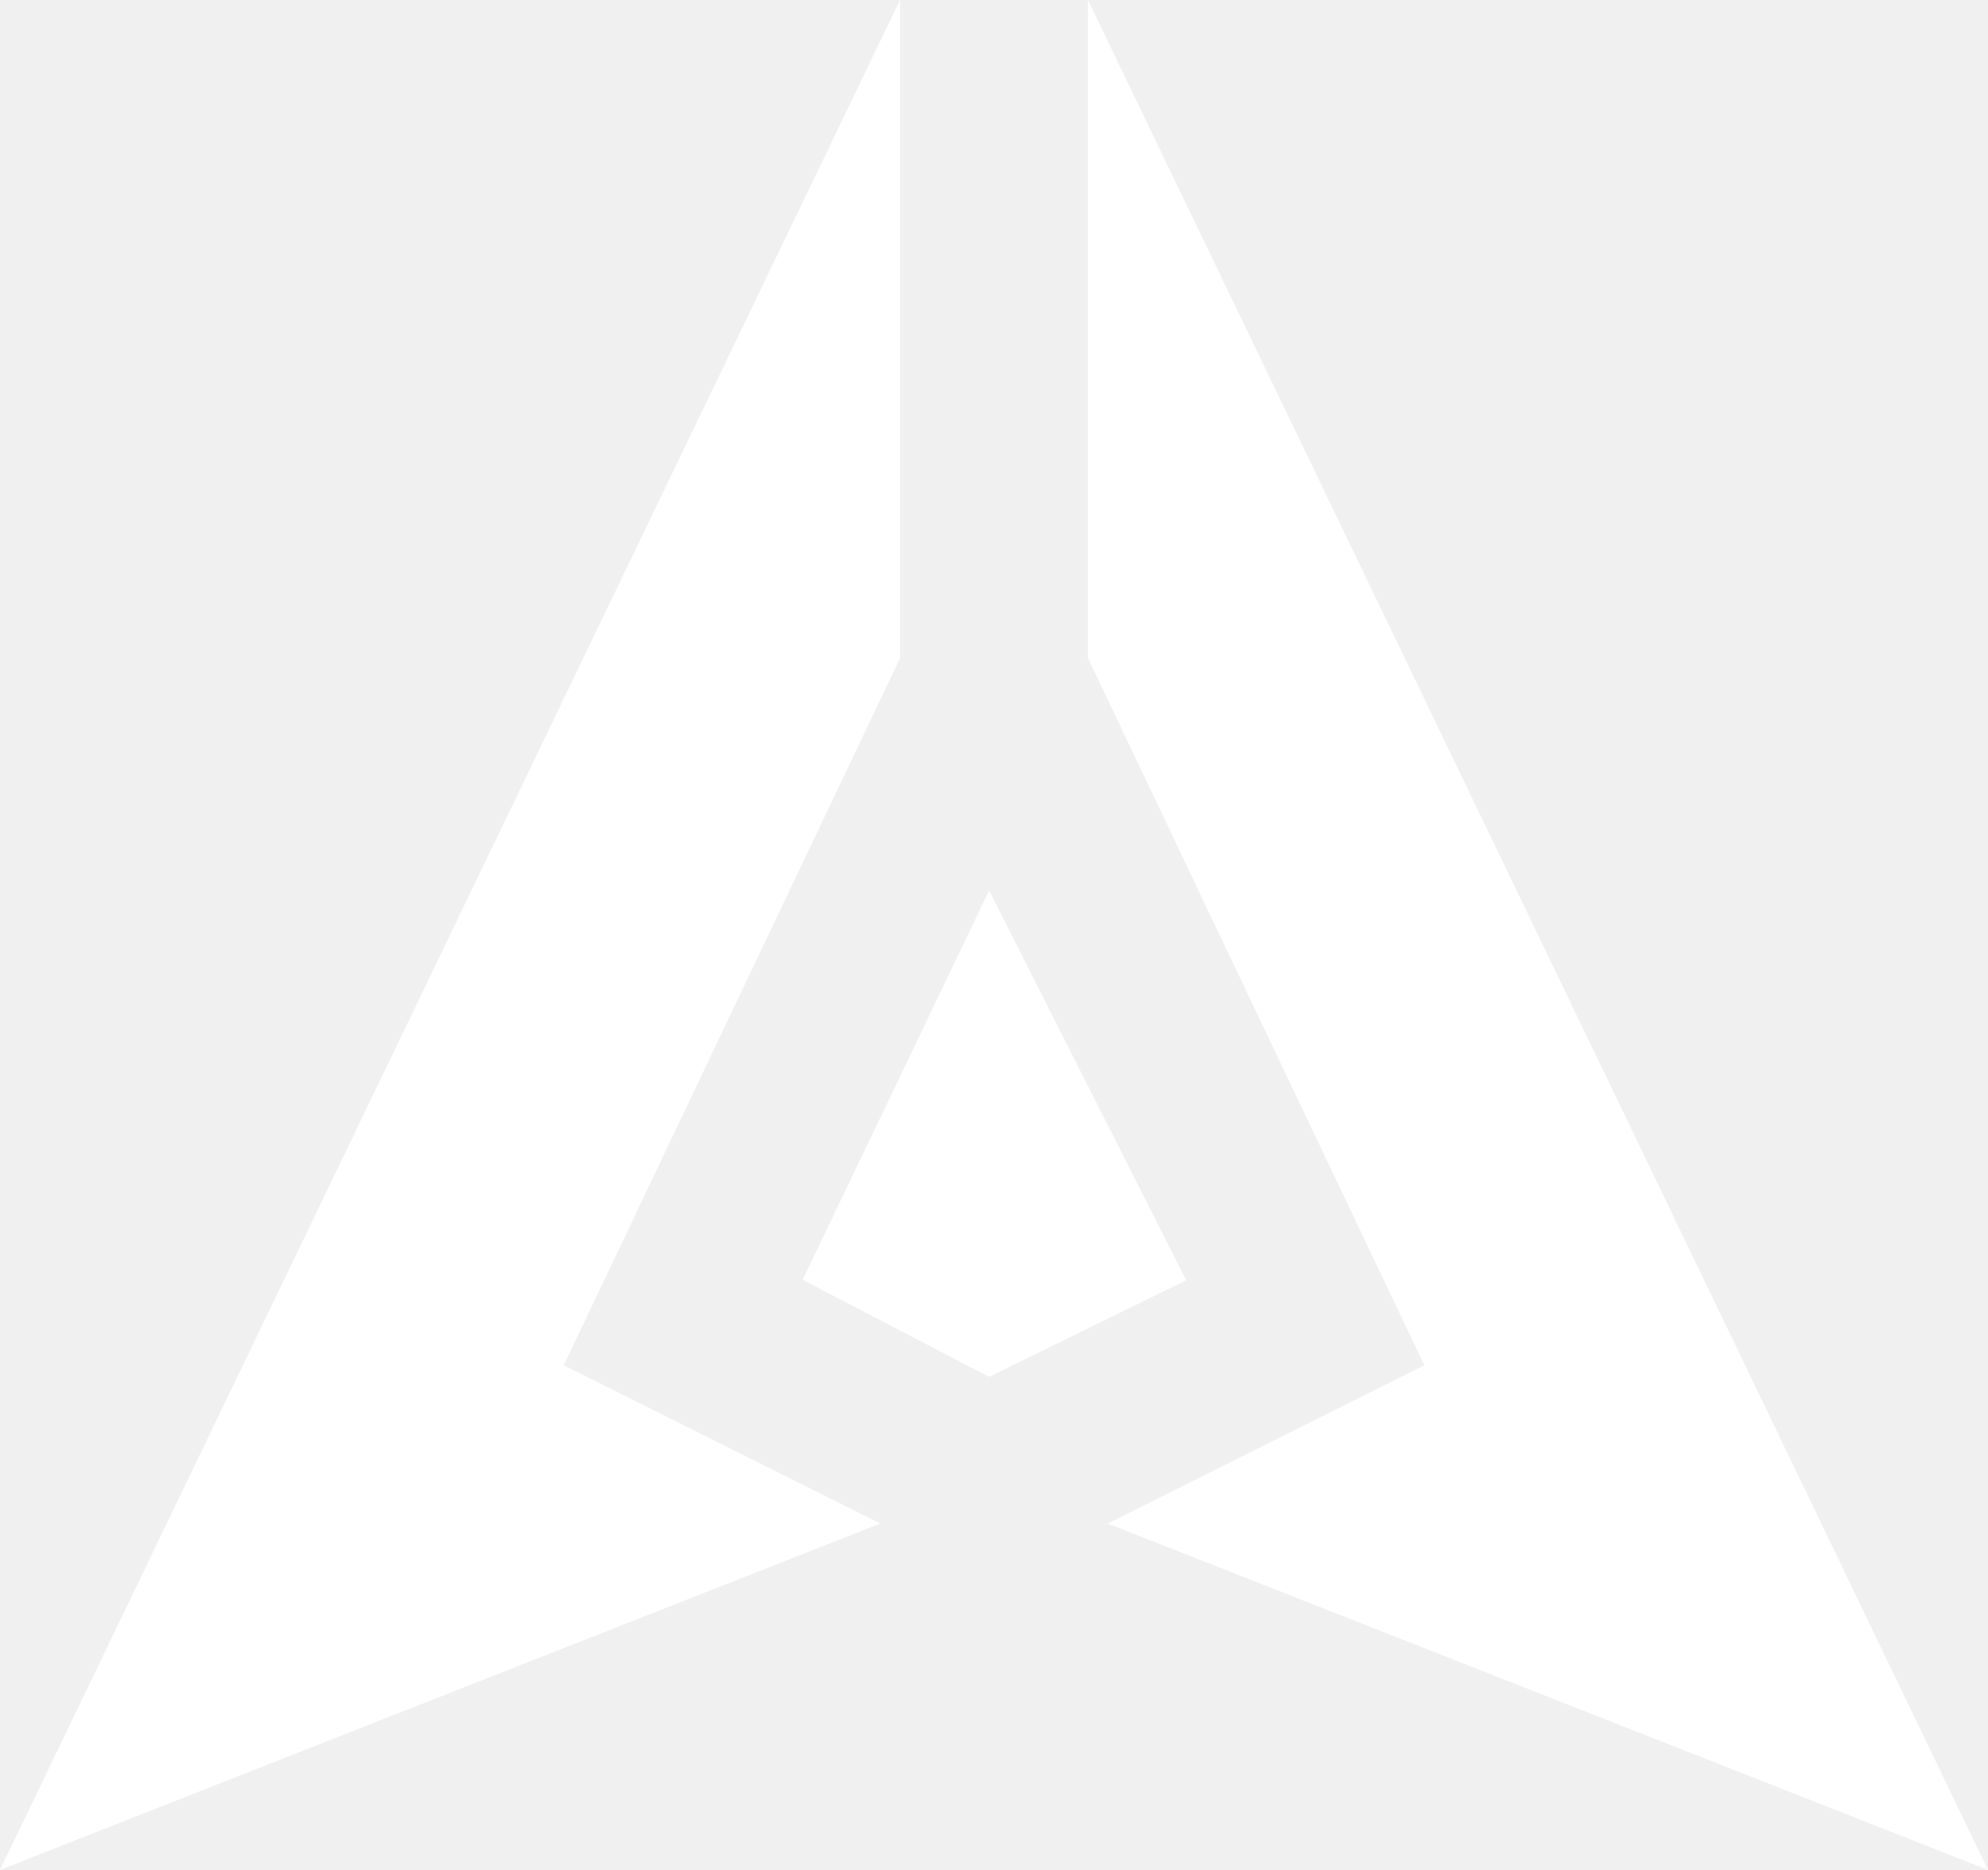
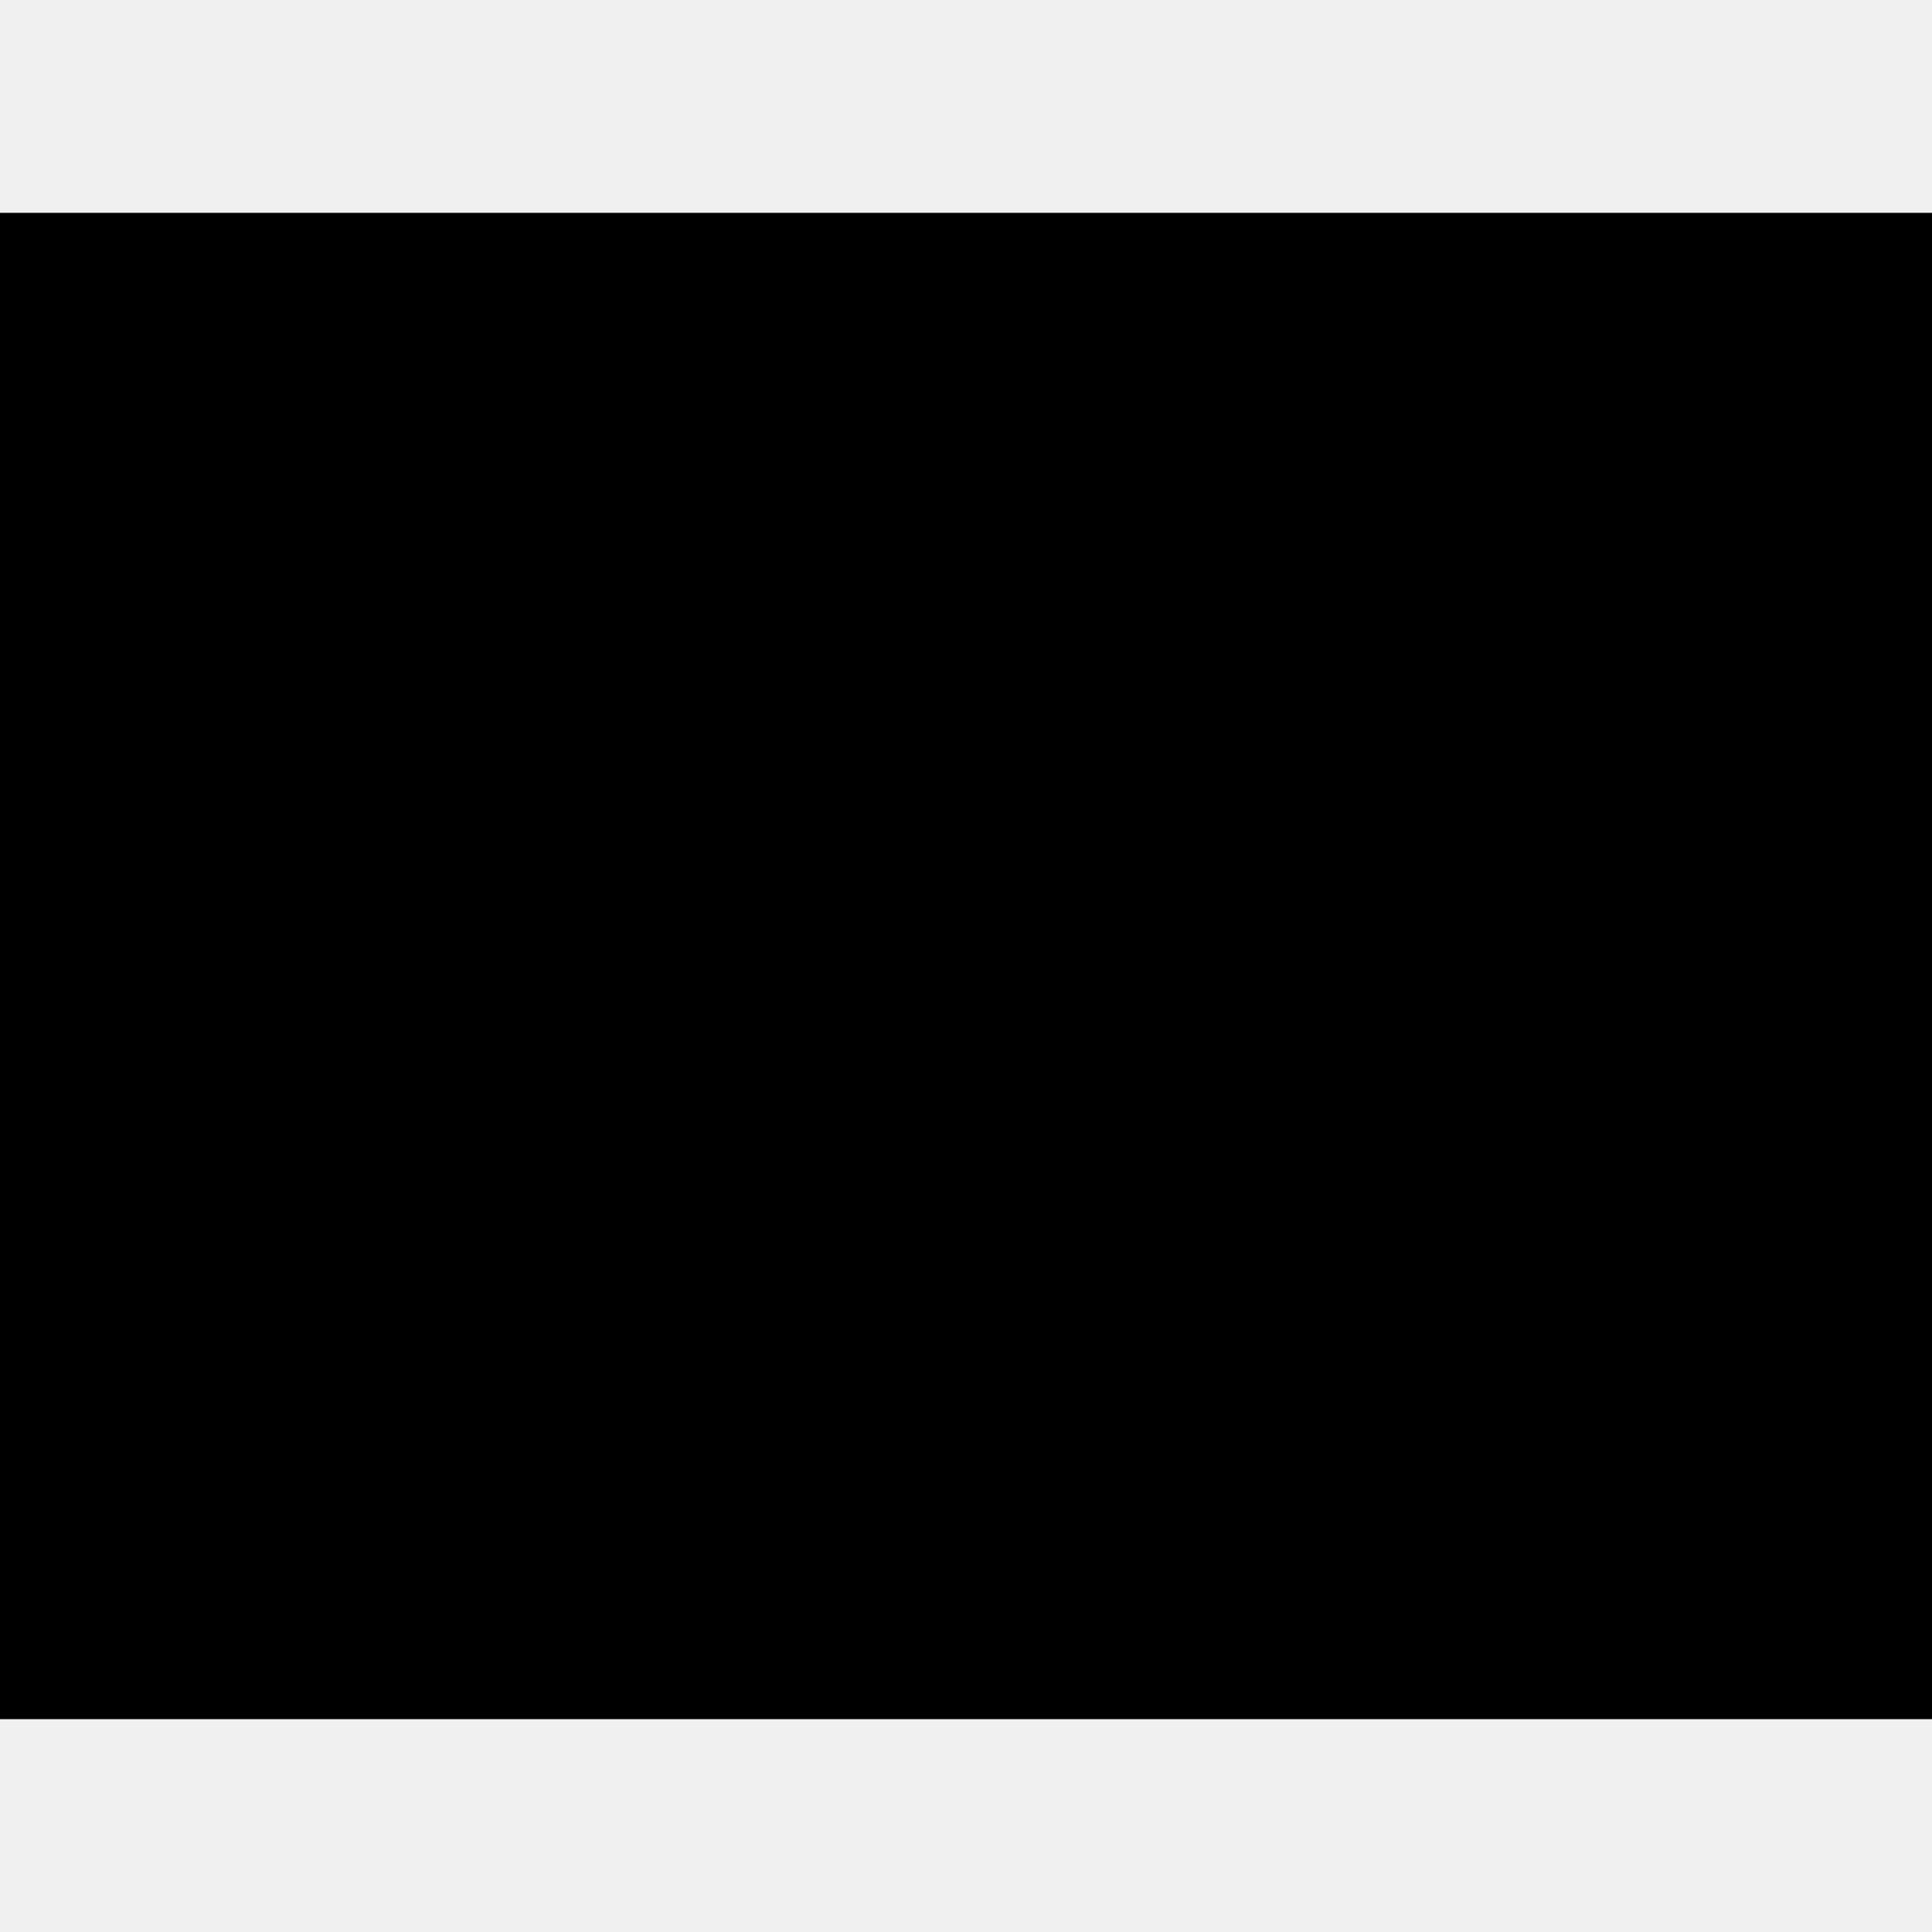
- <svg xmlns="http://www.w3.org/2000/svg" viewBox="0 0 97.76 91.93">
-   <path fill="#FFFFFF" d="M44.26 32.35L27.72 67.12L43.29 74.9L0 91.93L44.26 0L44.26 32.35ZM53.5 32.35L70.04 67.12L54.47 74.9L97.76 91.93L53.5 0L53.5 32.35ZM48.64 43.78L58.33 62.94L48.64 67.69L39.47 62.92L48.64 43.78Z" />
+ <svg xmlns="http://www.w3.org/2000/svg" viewBox="657 472 59 46" width="64" height="64">
+   <rect x="657" y="472" width="59" height="46" fill="#000000" />
+   <path fill="#b2fb28" d="M6923 5038 l-133 -133 -65 65 -65 64 -45 -44 -45 -44 107 -108 c59 -60 111 -107 115 -106 3 2 88 81 188 177 l181 174 -42 43 c-24 24 -48 44 -54 44 -5 0 -70 -60 -142 -132z" transform="translate(0,793) scale(0.1,-0.1)" />
</svg>
